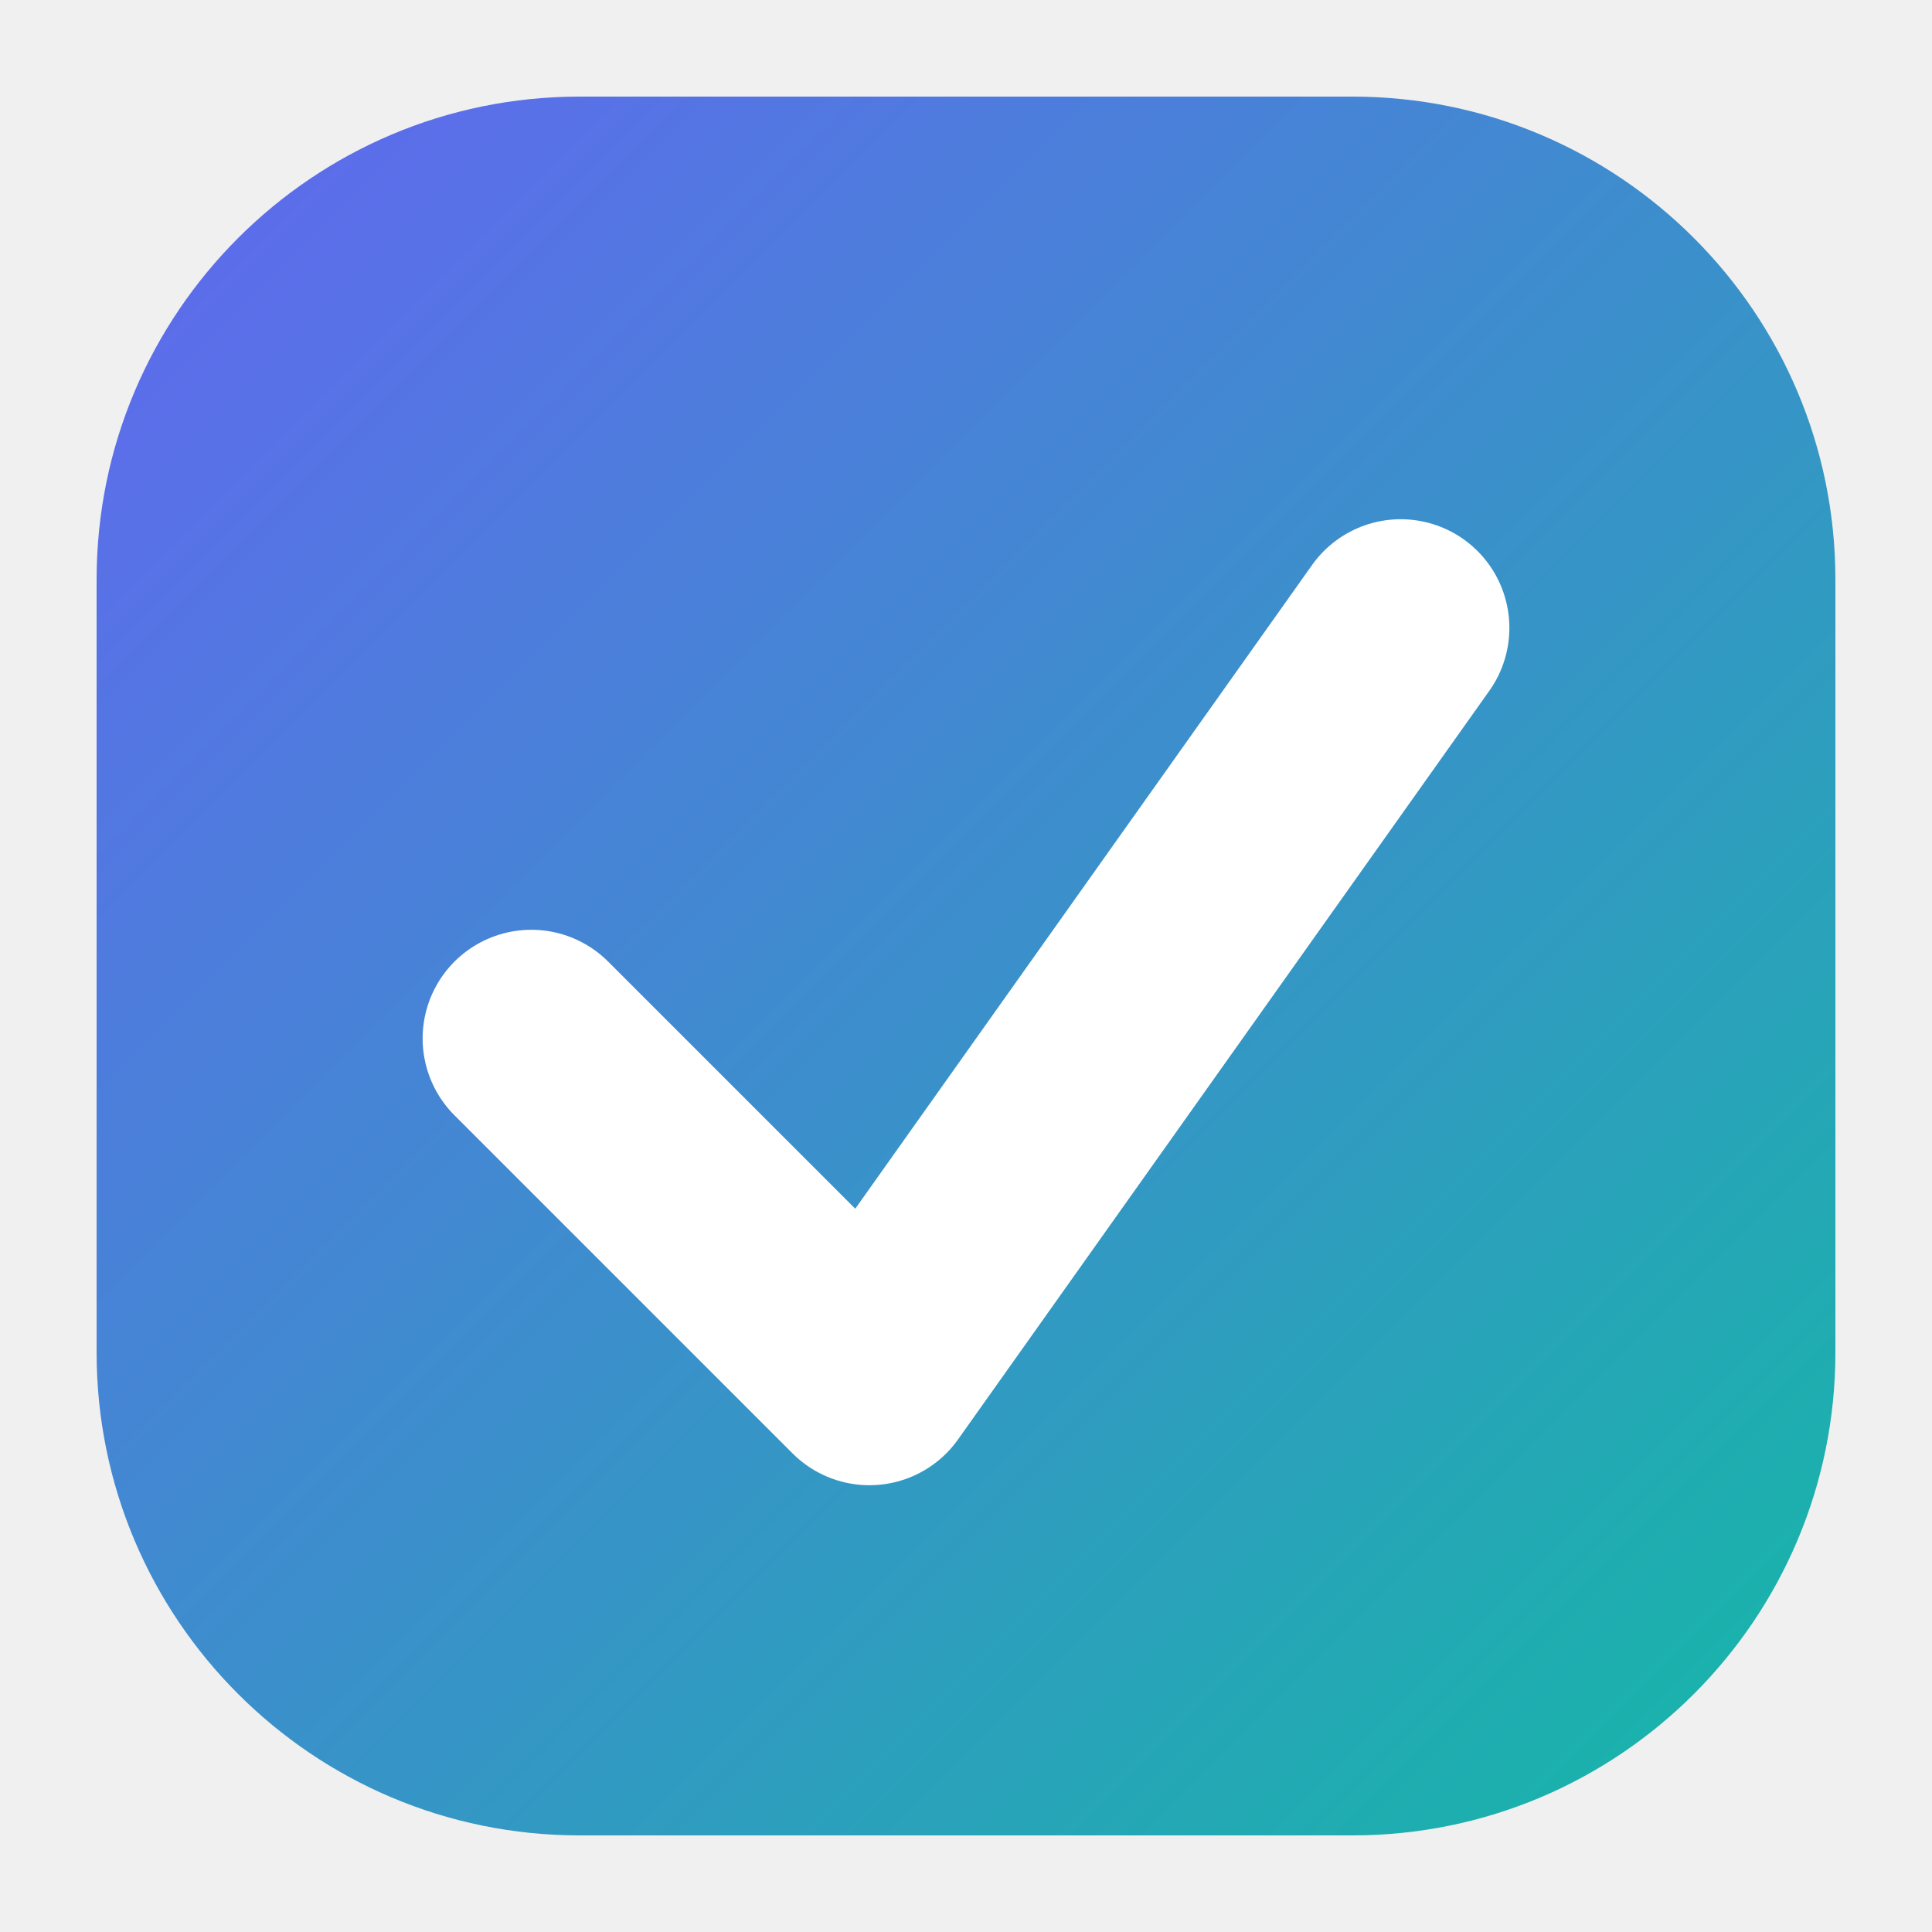
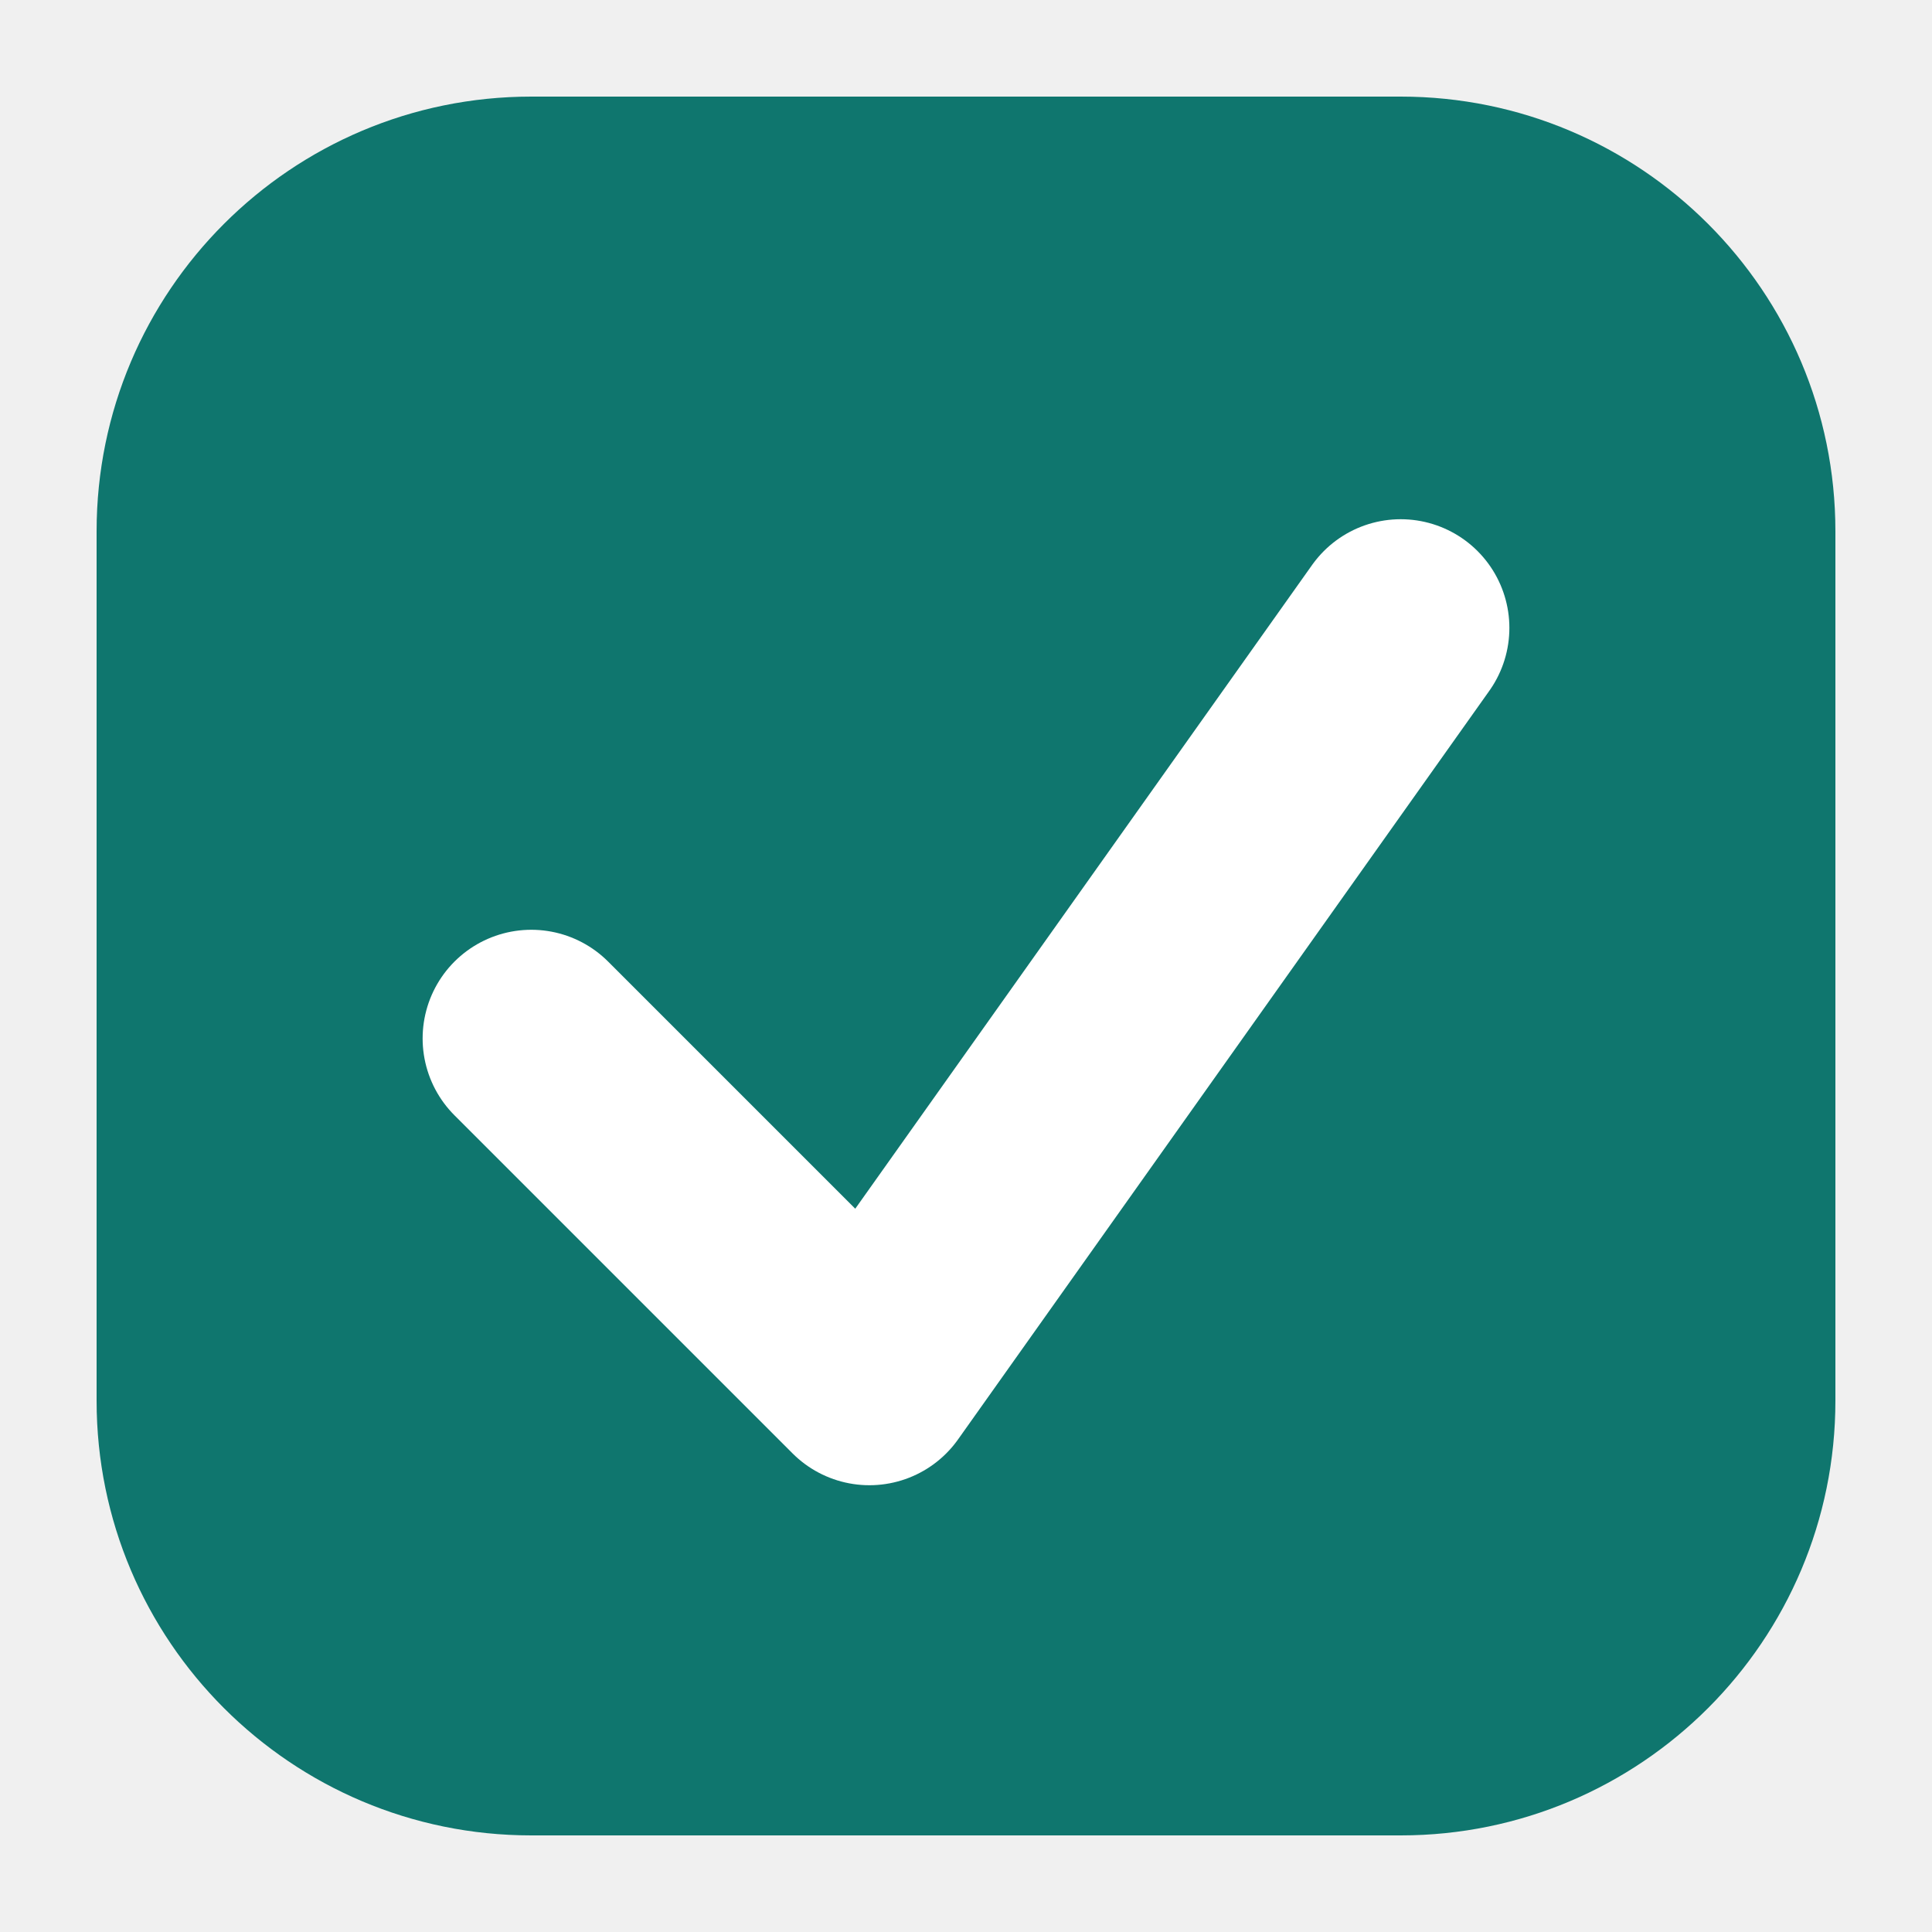
<svg xmlns="http://www.w3.org/2000/svg" viewBox="0 0 40 40">
-   <defs>
-     <linearGradient id="g" x1="0" y1="0" x2="1" y2="1">
-       <stop offset="0" stop-color="#6366f1" />
-       <stop offset="1" stop-color="#14b8a6" />
-     </linearGradient>
-   </defs>
-   <rect x="2" y="2" width="36" height="36" rx="10" fill="url(#g)" />
+   <rect x="2" y="2" width="36" height="36" rx="9" fill="#0f766e" />
  <path d="M11 21.5l7 7L29 13" fill="none" stroke="#fff" stroke-width="4.5" stroke-linecap="round" stroke-linejoin="round" />
</svg>
